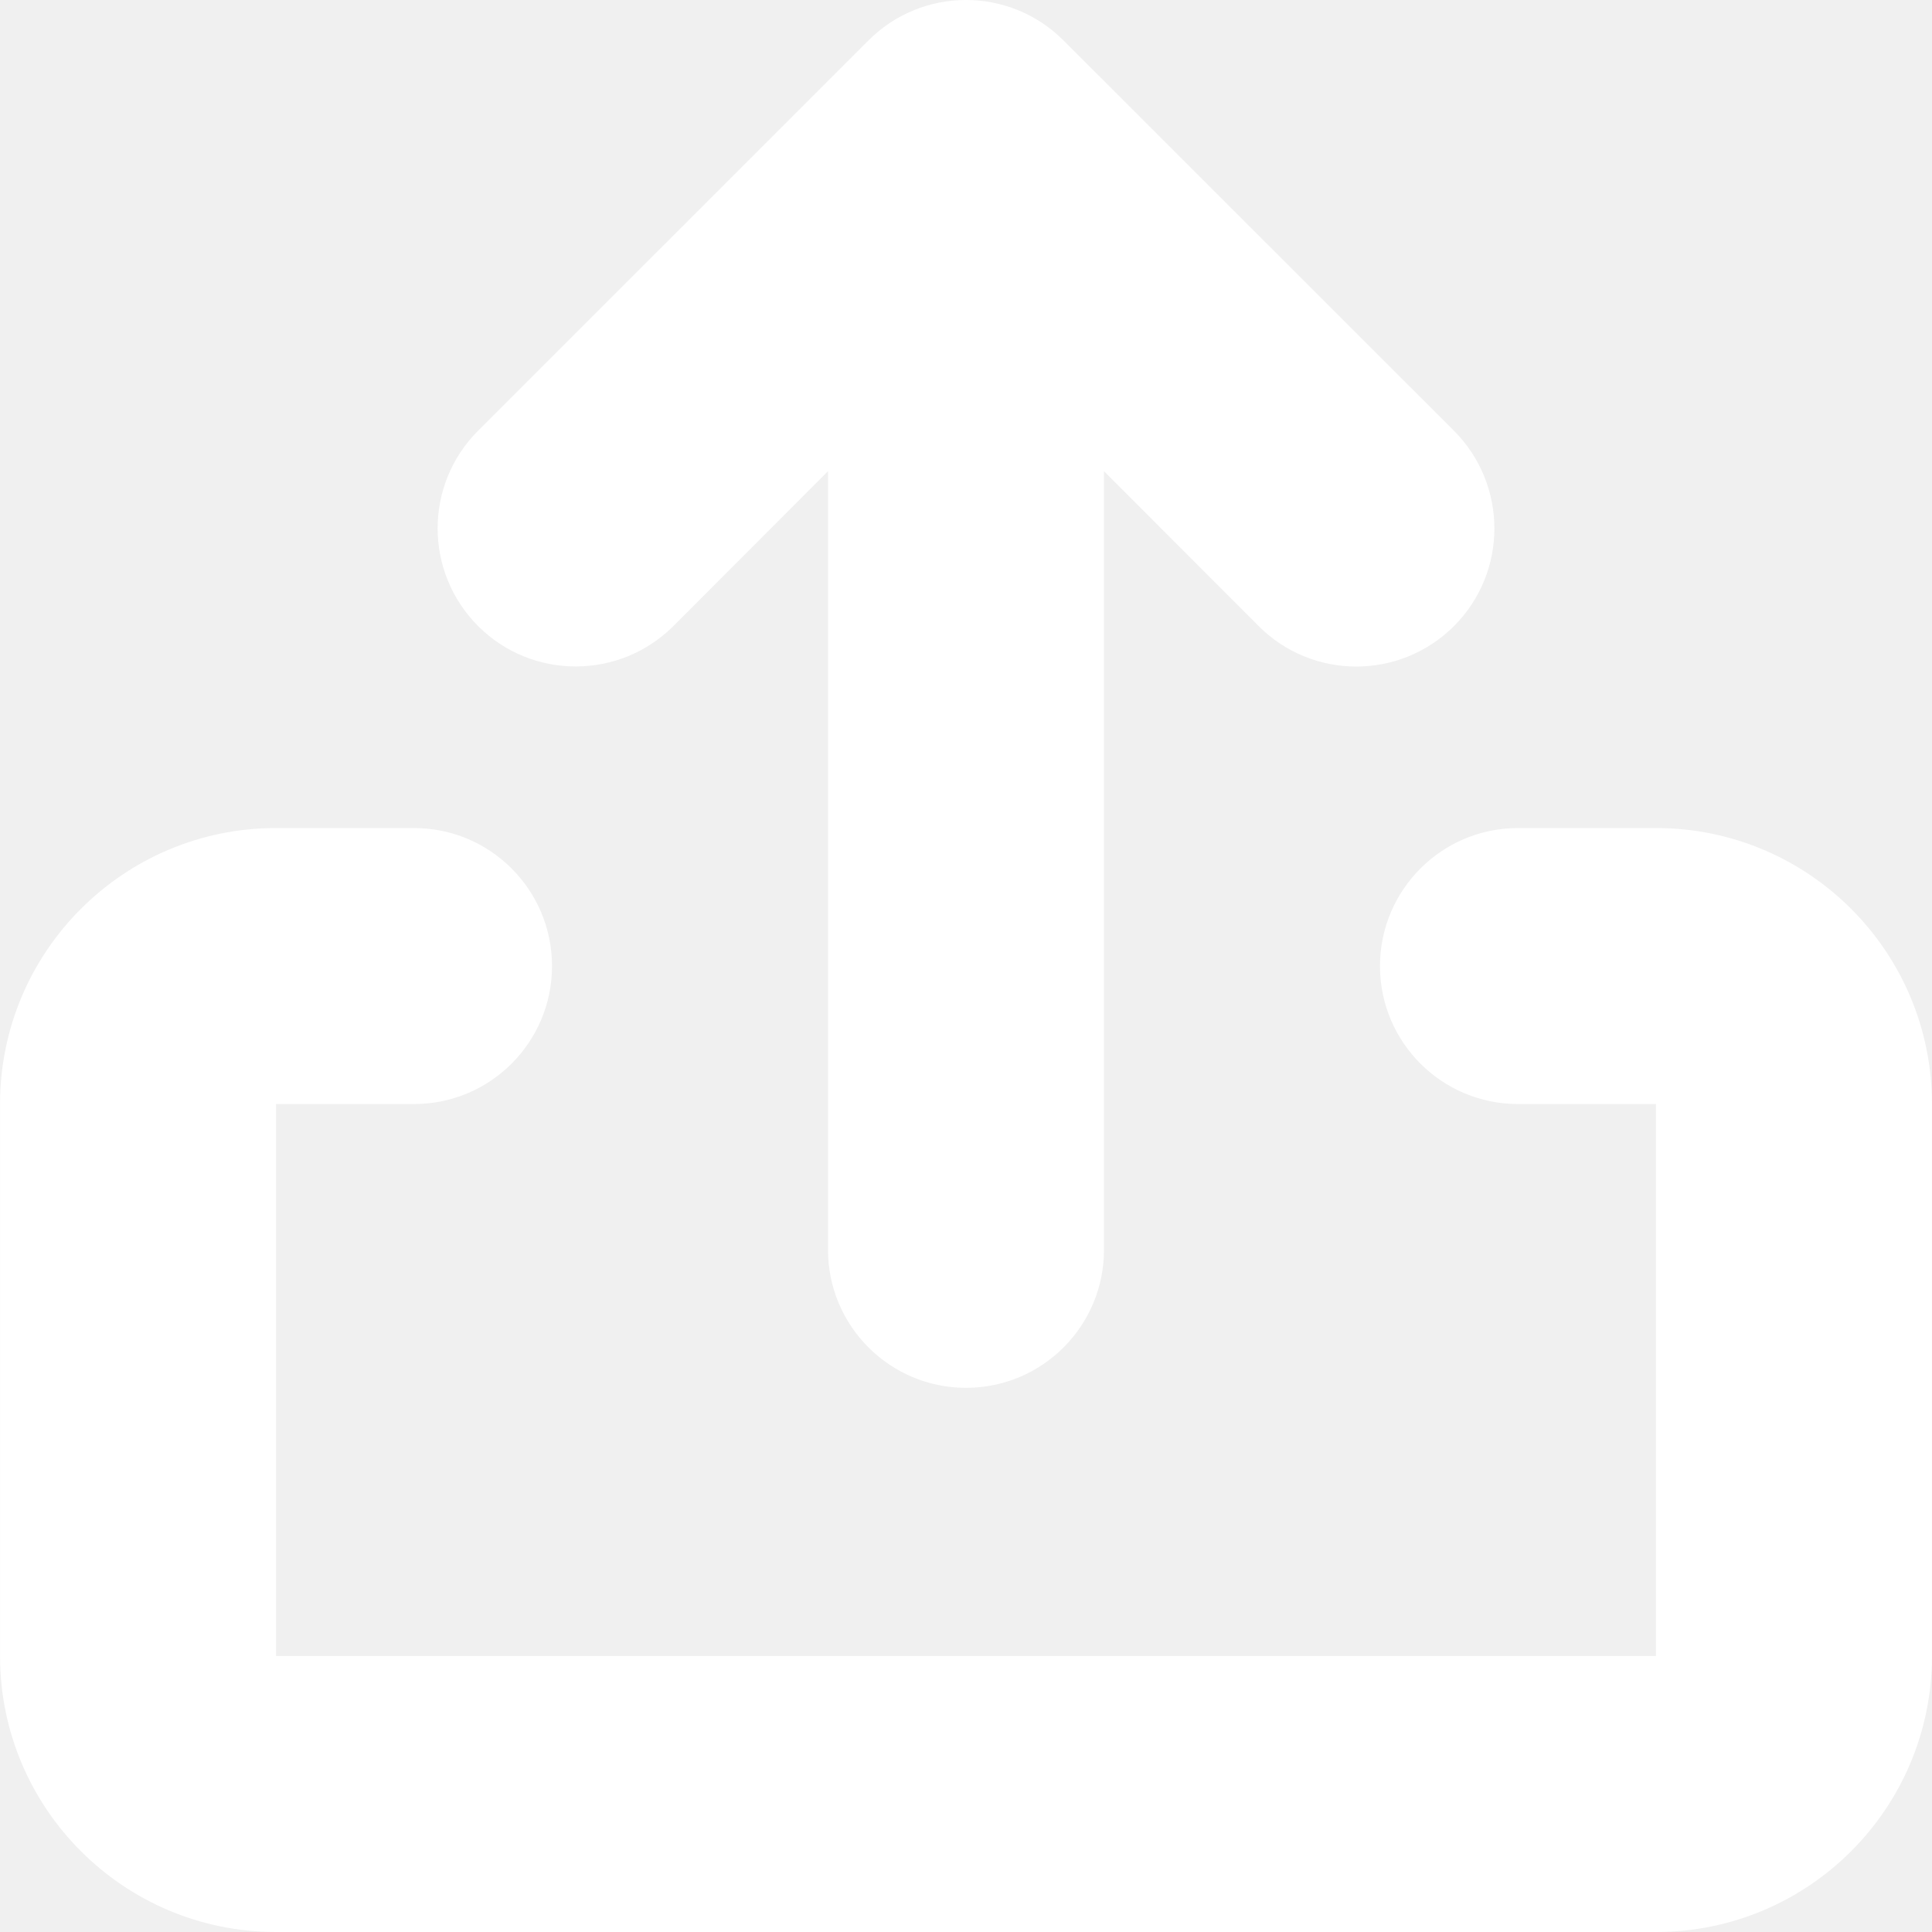
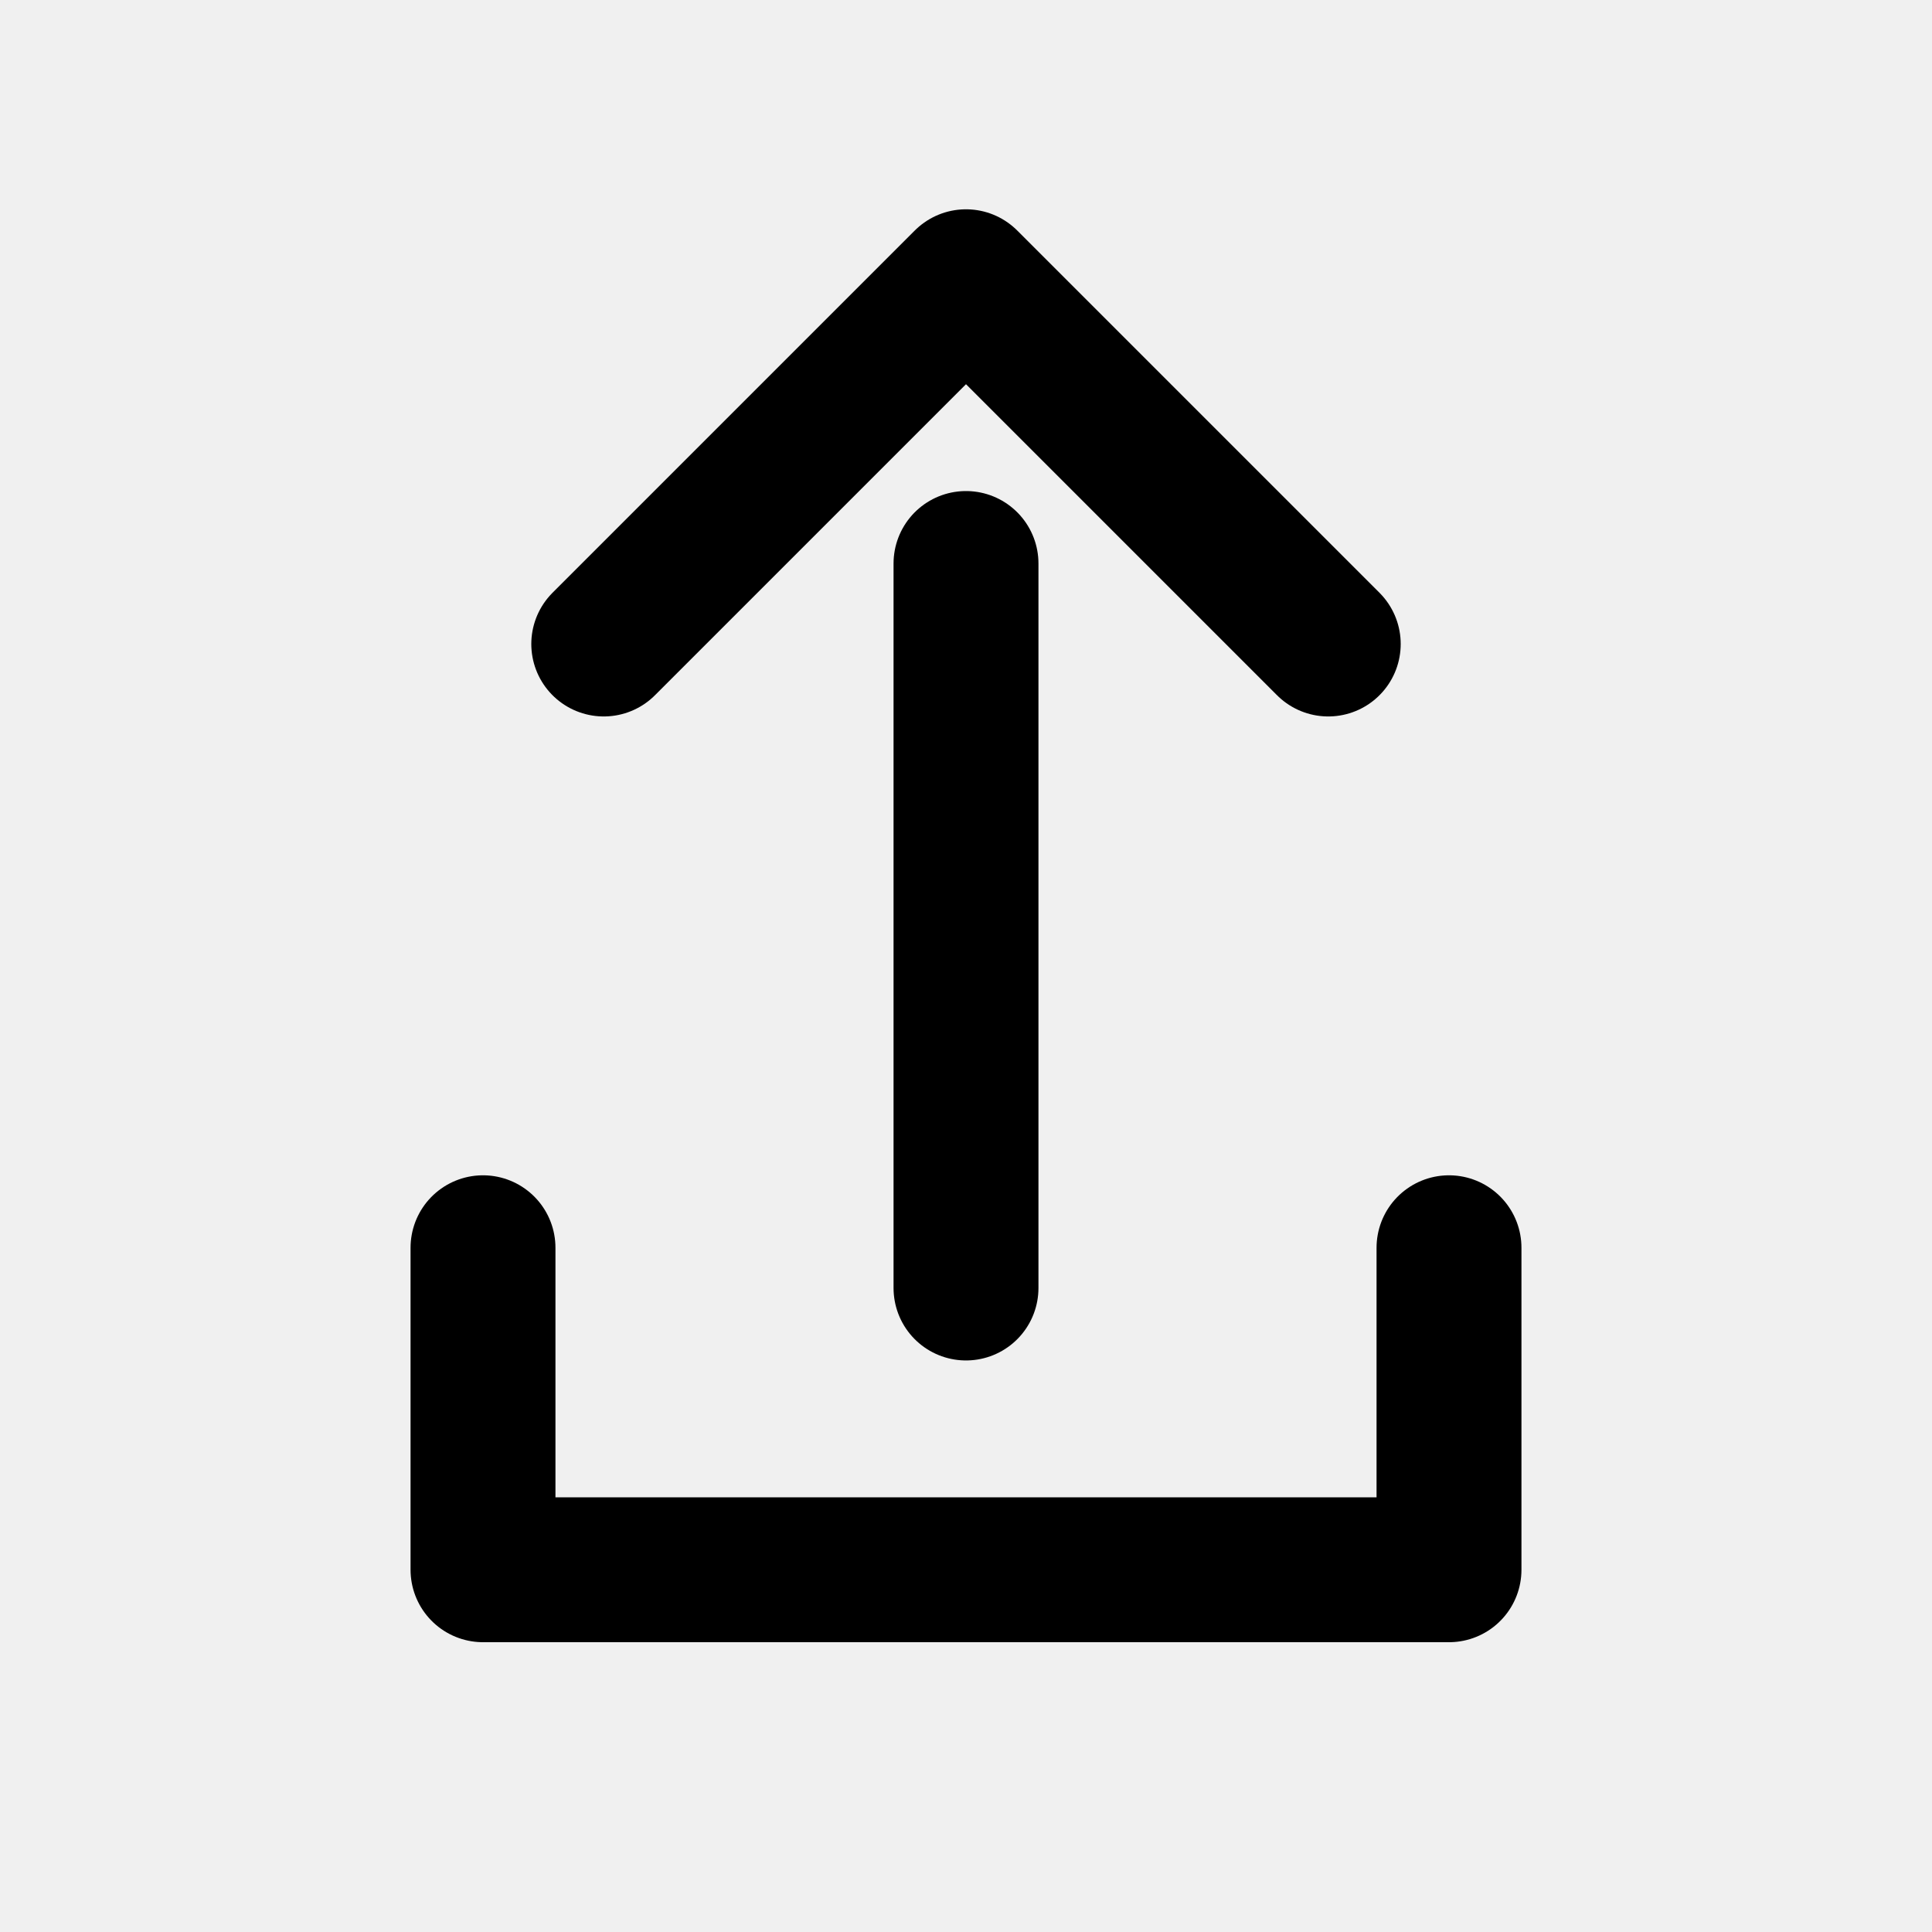
- <svg xmlns="http://www.w3.org/2000/svg" version="1.1" x="0px" y="0px" viewBox="0 0 512 512" xml:space="preserve">
-   <g>
-     <path fill="#fff" d="M292.57,124.87v206.35c0,20.18-16.36,36.57-36.57,36.57c-20.18,0-36.57-16.39-36.57-36.57V124.87l-40.96,41.03    c-14.32,14.29-37.5,14.29-51.78,0c-14.29-14.32-14.29-37.5,0.04-51.78L230.14,10.73c14.21-14.25,37.28-14.32,51.57-0.14l0.14,0.14    l103.46,103.42c14.29,14.32,14.29,37.5,0,51.78c-14.32,14.29-37.5,14.29-51.78-0.04L292.57,124.87z M109.72,219.44    c20.21,0,36.57,16.39,36.57,36.57c0,20.21-16.36,36.57-36.57,36.57H73.15v146.28h365.7V292.58h-36.57    c-20.18,0-36.57-16.36-36.57-36.57c0-20.18,16.39-36.57,36.57-36.57h36.57c40.43,0,73.14,32.75,73.14,73.14v146.28    c0,40.39-32.71,73.14-73.14,73.14H73.15c-40.39,0-73.14-32.75-73.14-73.14V292.58c0-40.39,32.75-73.14,73.14-73.14H109.72z" />
-   </g>
+ <svg xmlns="http://www.w3.org/2000/svg" viewBox="0 0 24 24" fill="none" stroke="currentColor" stroke-width="1.8" stroke-linecap="round" stroke-linejoin="round" aria-hidden="true">
+   <path d="M12 7v9" />
+   <path d="m7.5 8 4.5 -4.5L16.5 8" />
+   <path d="M6 15.5 v4 h12 v-4" />
</svg>
